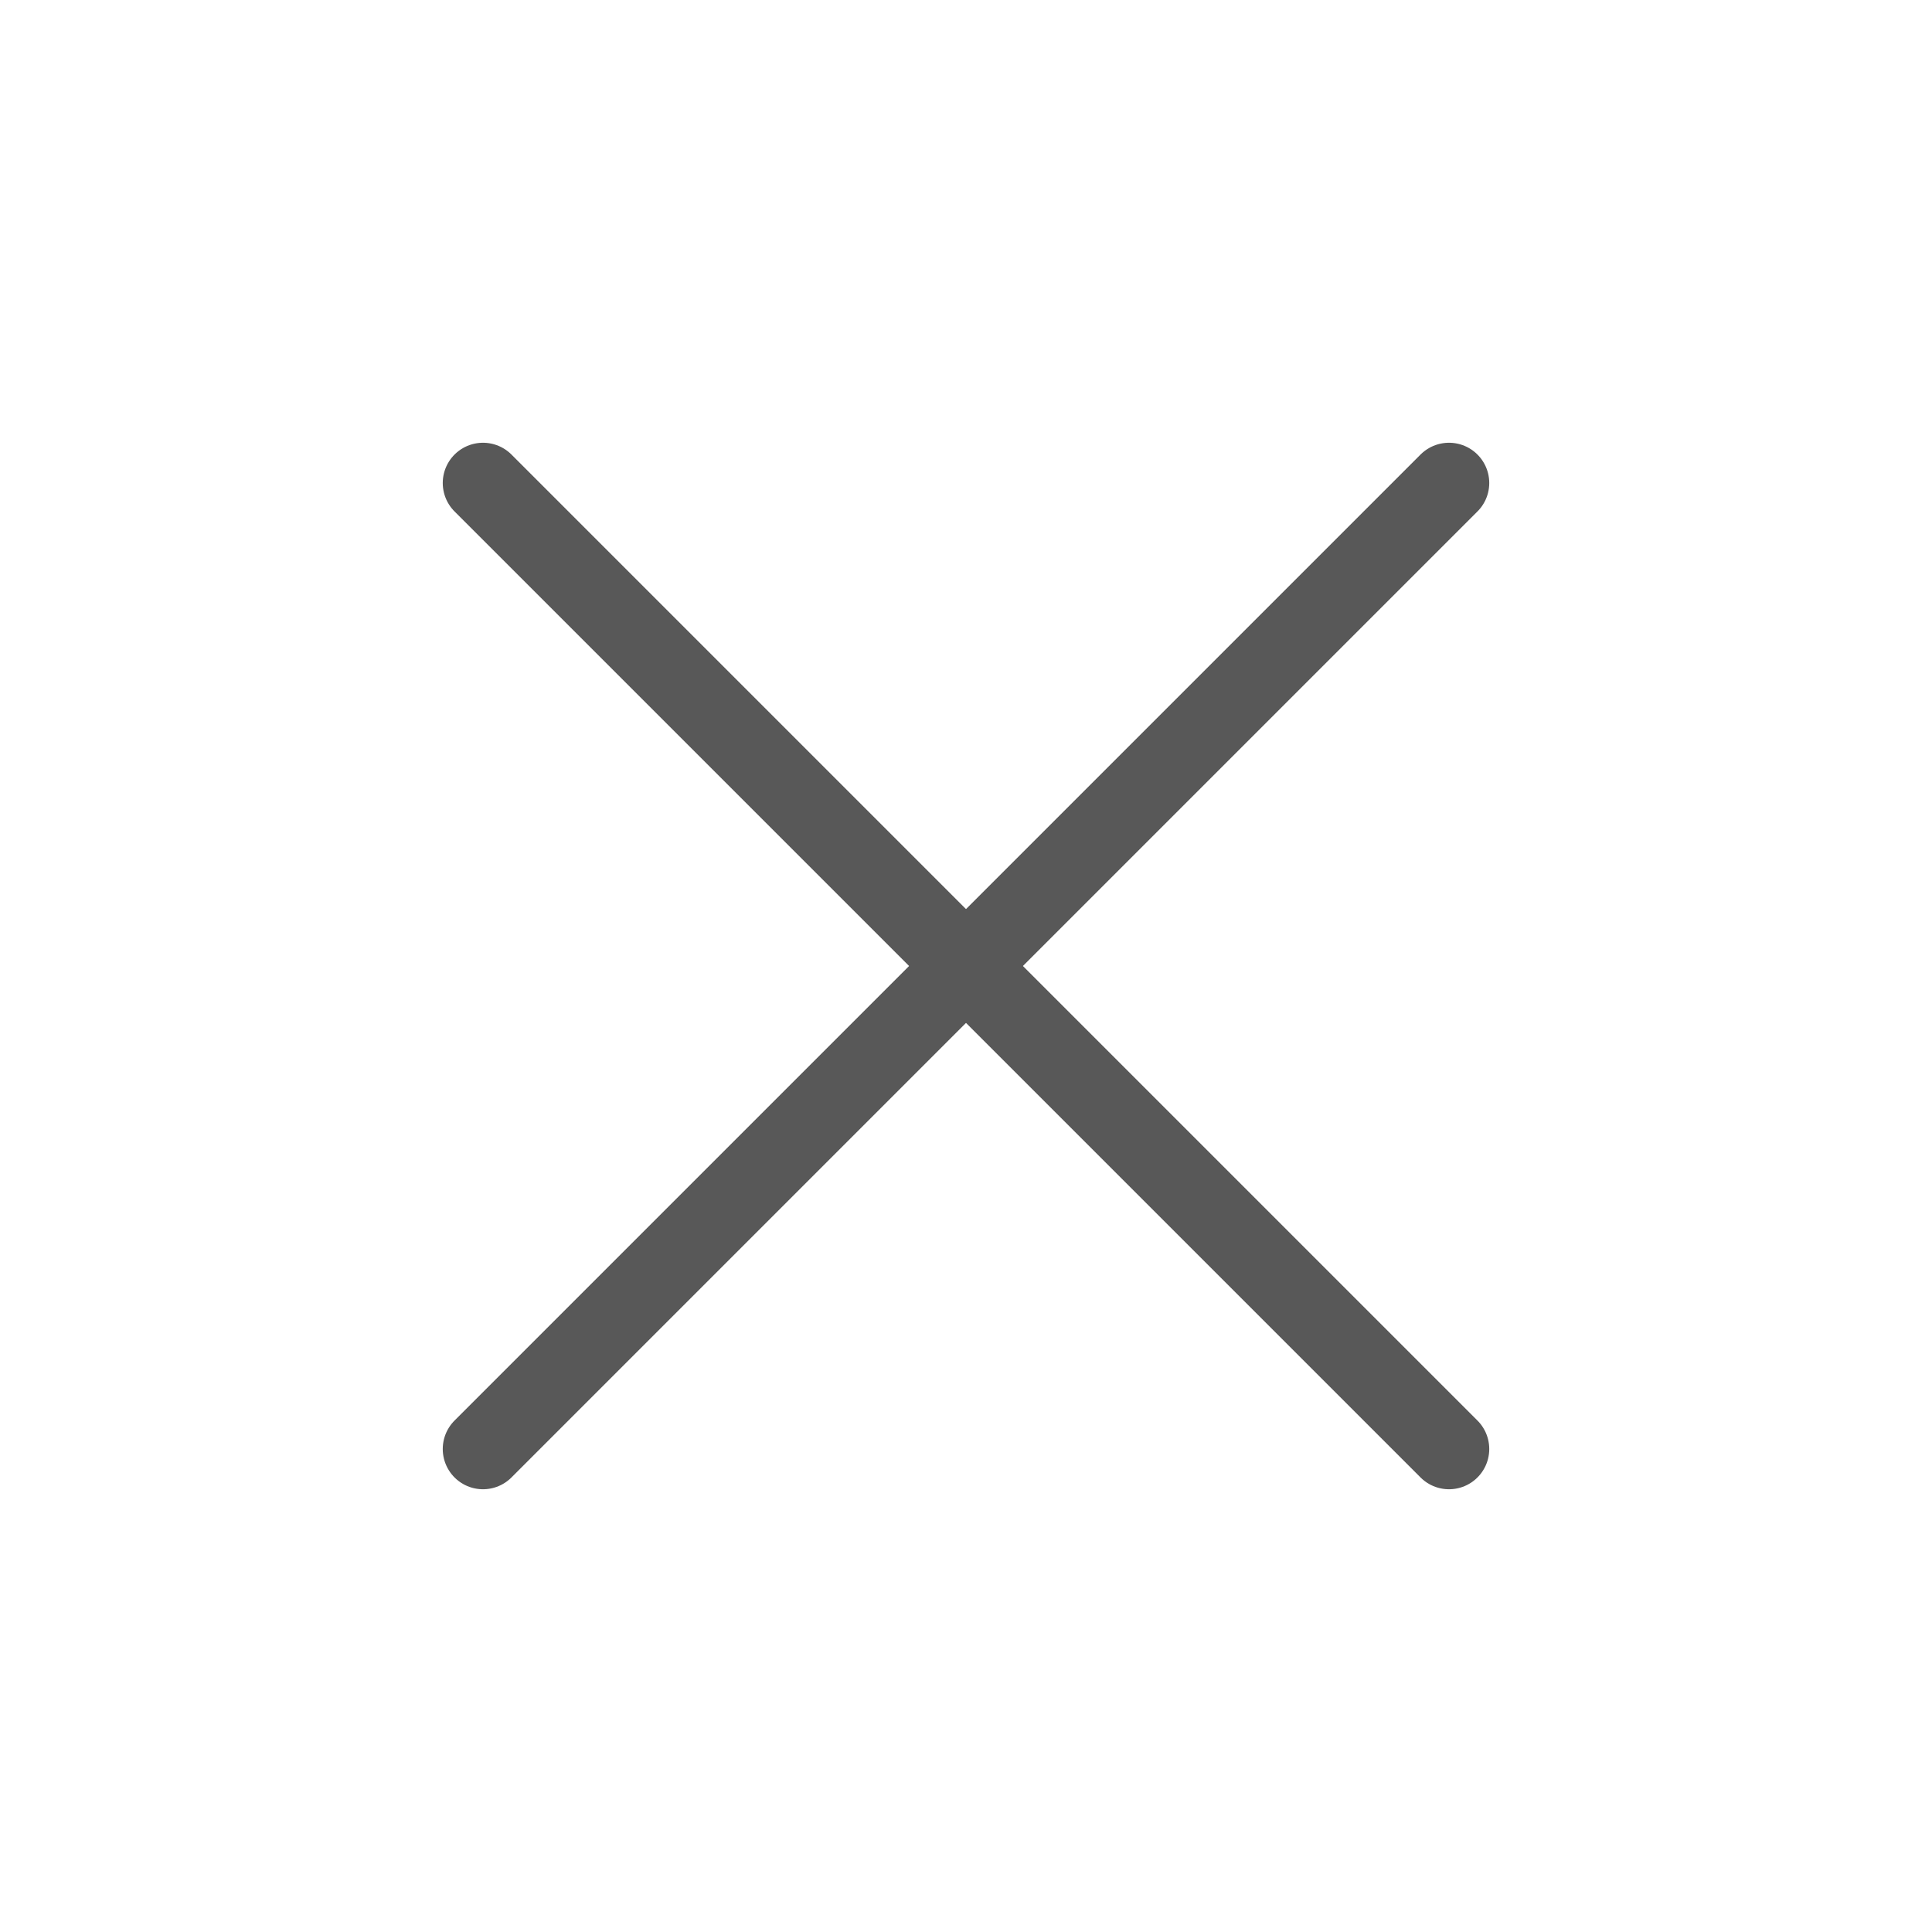
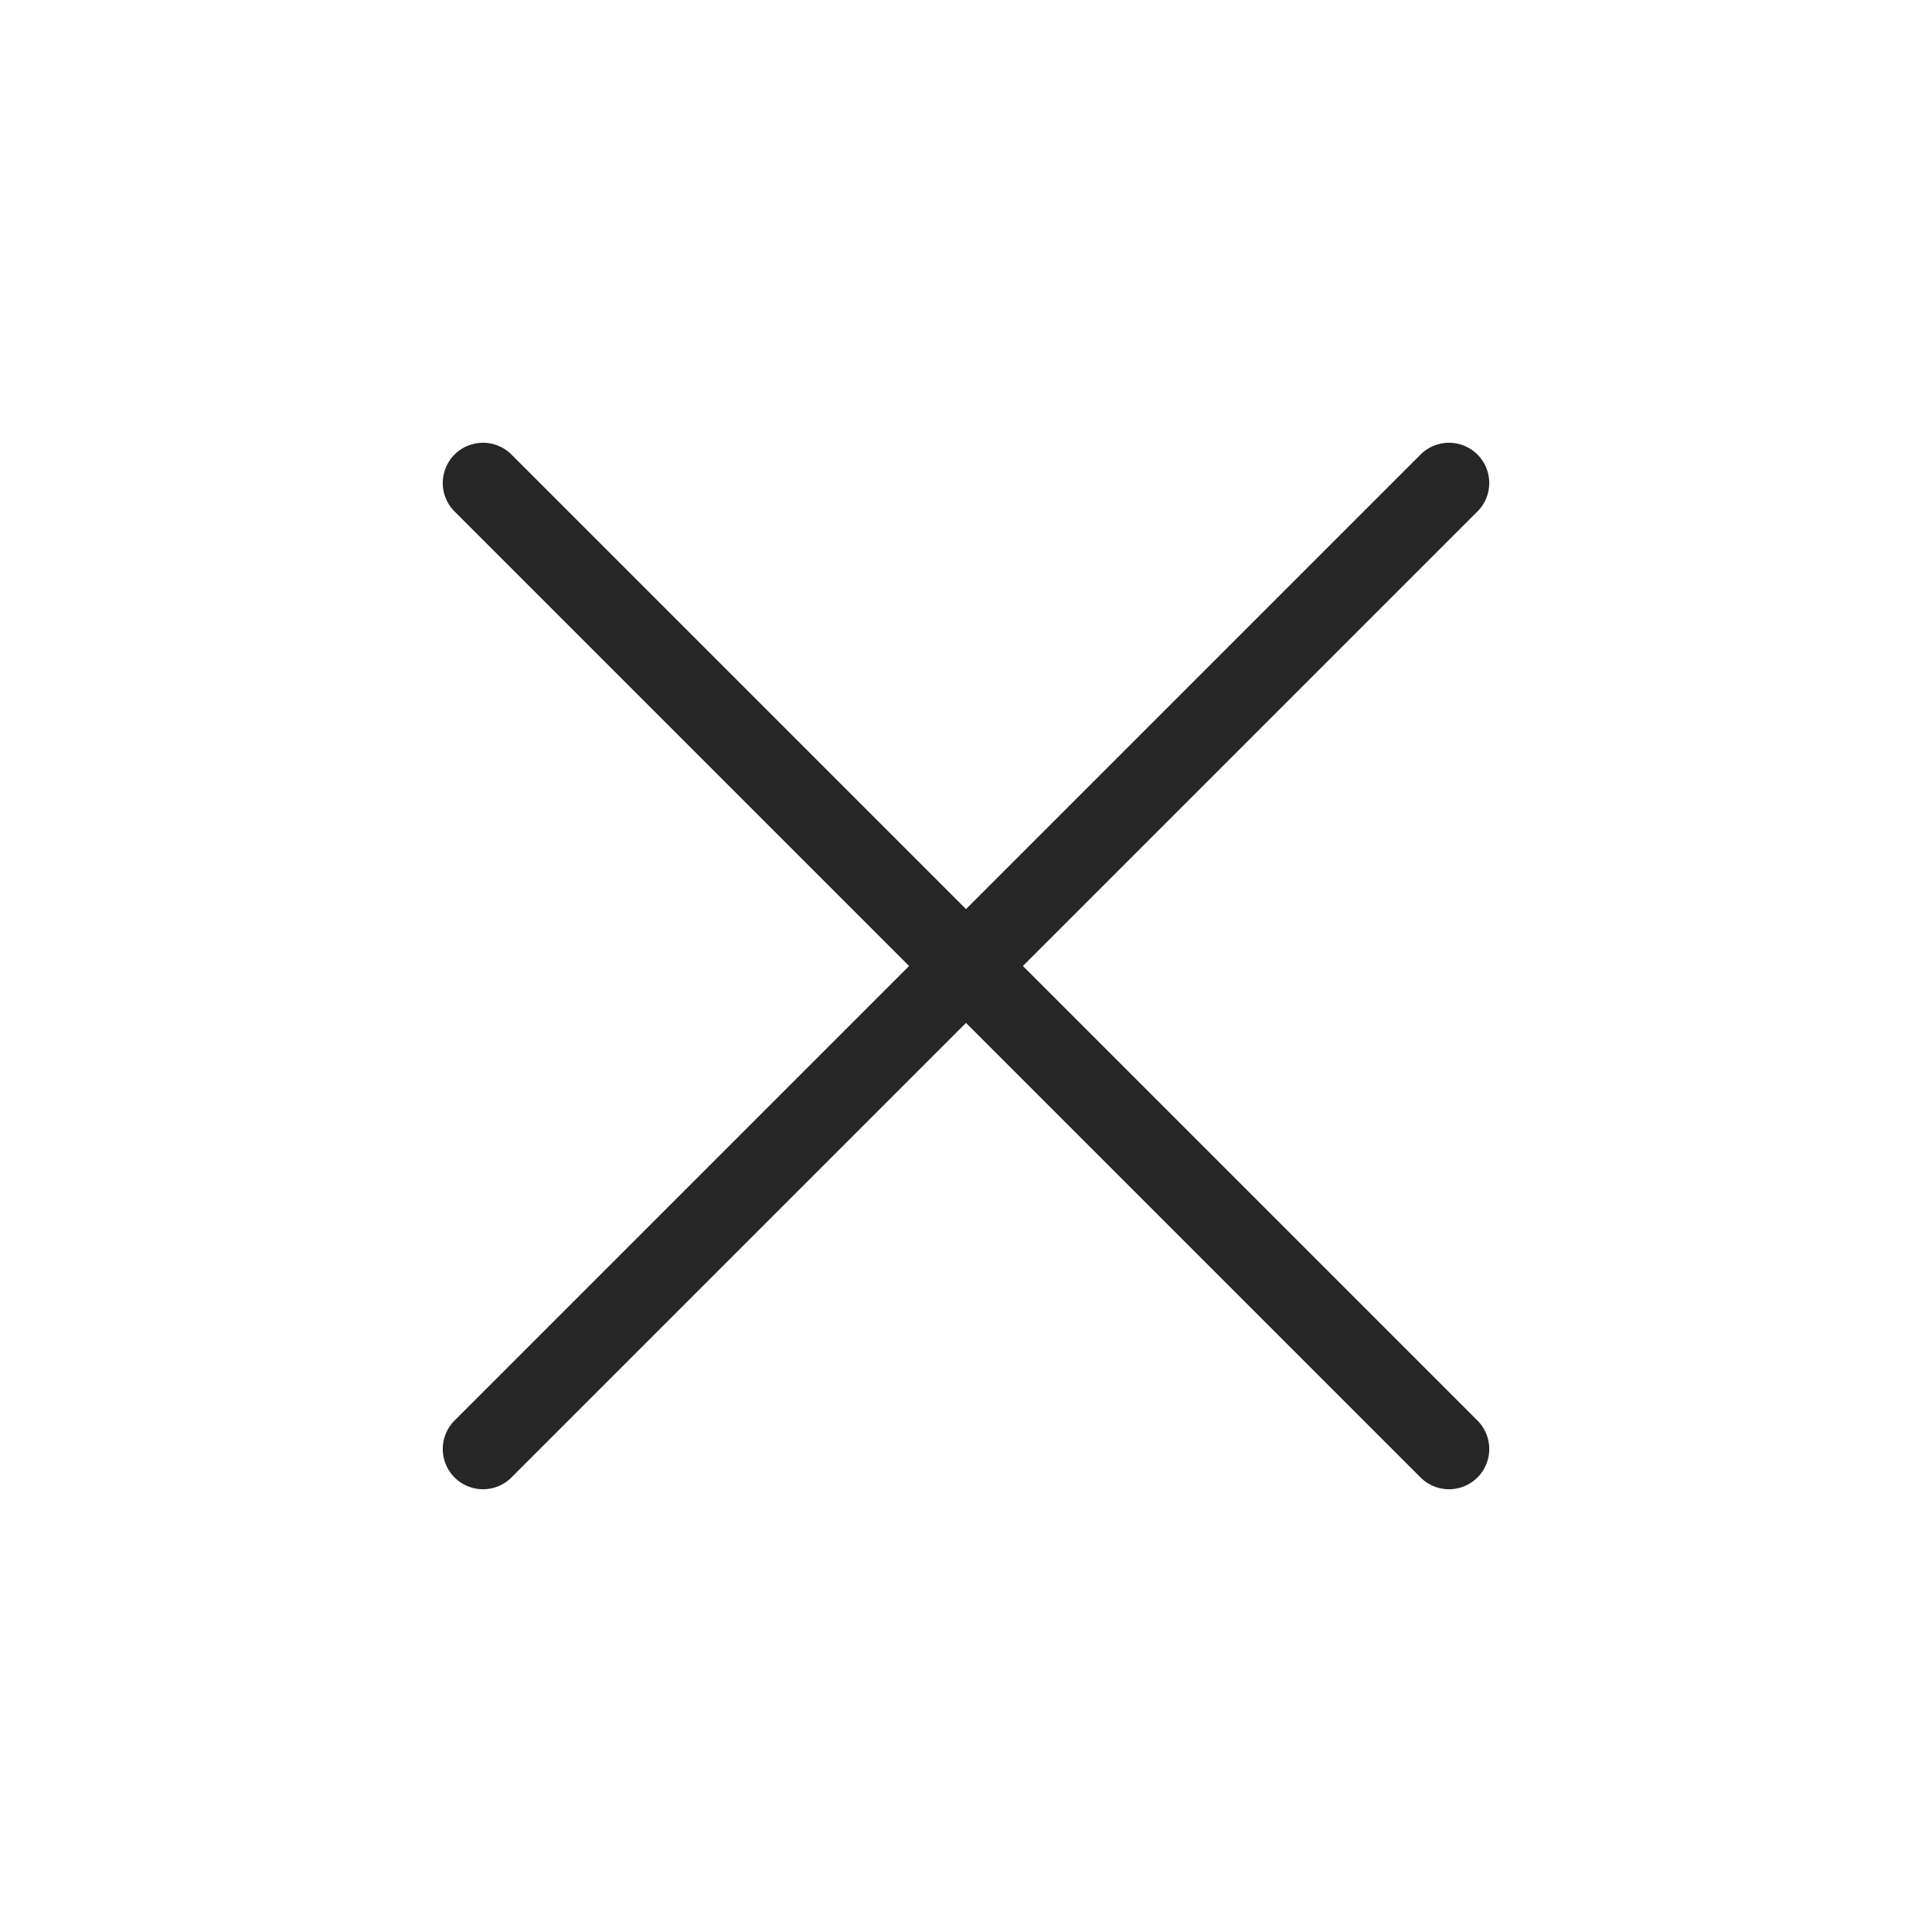
- <svg xmlns="http://www.w3.org/2000/svg" width="32" height="32" viewBox="0 0 24 24" fill="none" stroke="#585858" stroke-width="1" stroke-linecap="round" stroke-linejoin="round" class="feather feather-x">
+ <svg xmlns="http://www.w3.org/2000/svg" width="32" height="32" viewBox="0 0 24 24" fill="none" stroke="#262626" stroke-width="1" stroke-linecap="round" stroke-linejoin="round" class="feather feather-x">
  <line x1="18" y1="6" x2="6" y2="18" />
  <line x1="6" y1="6" x2="18" y2="18" />
</svg>
